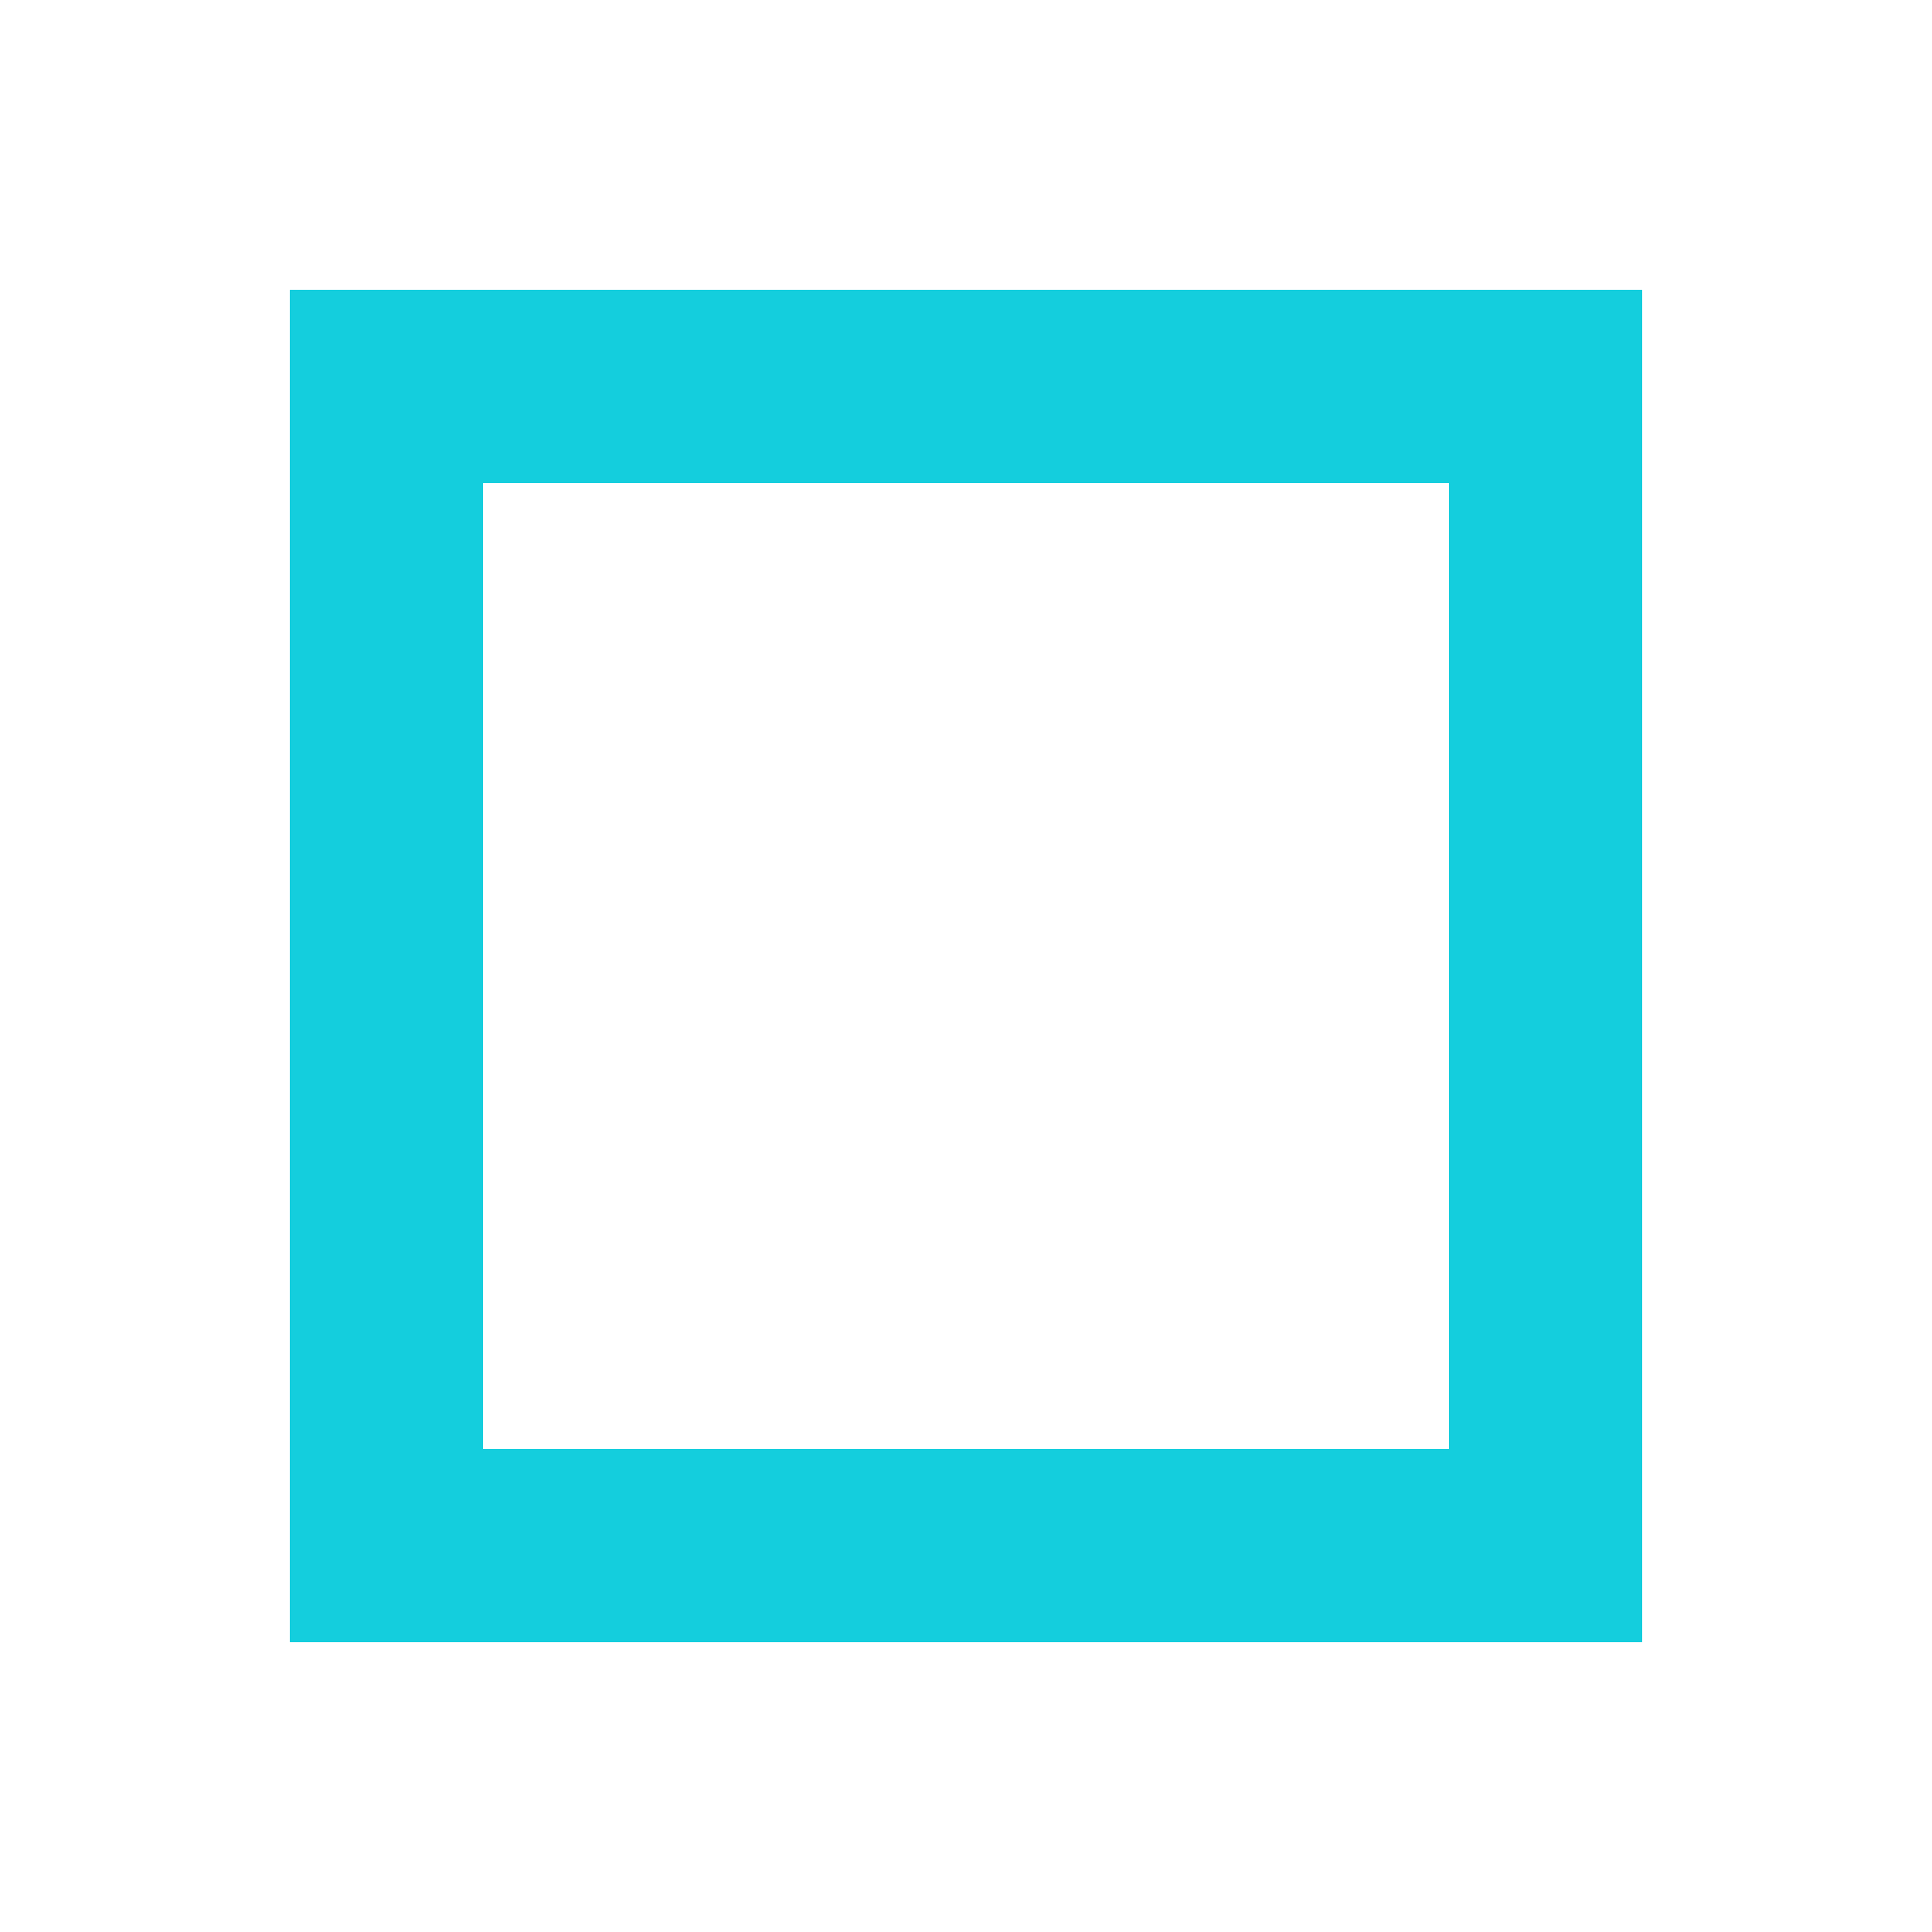
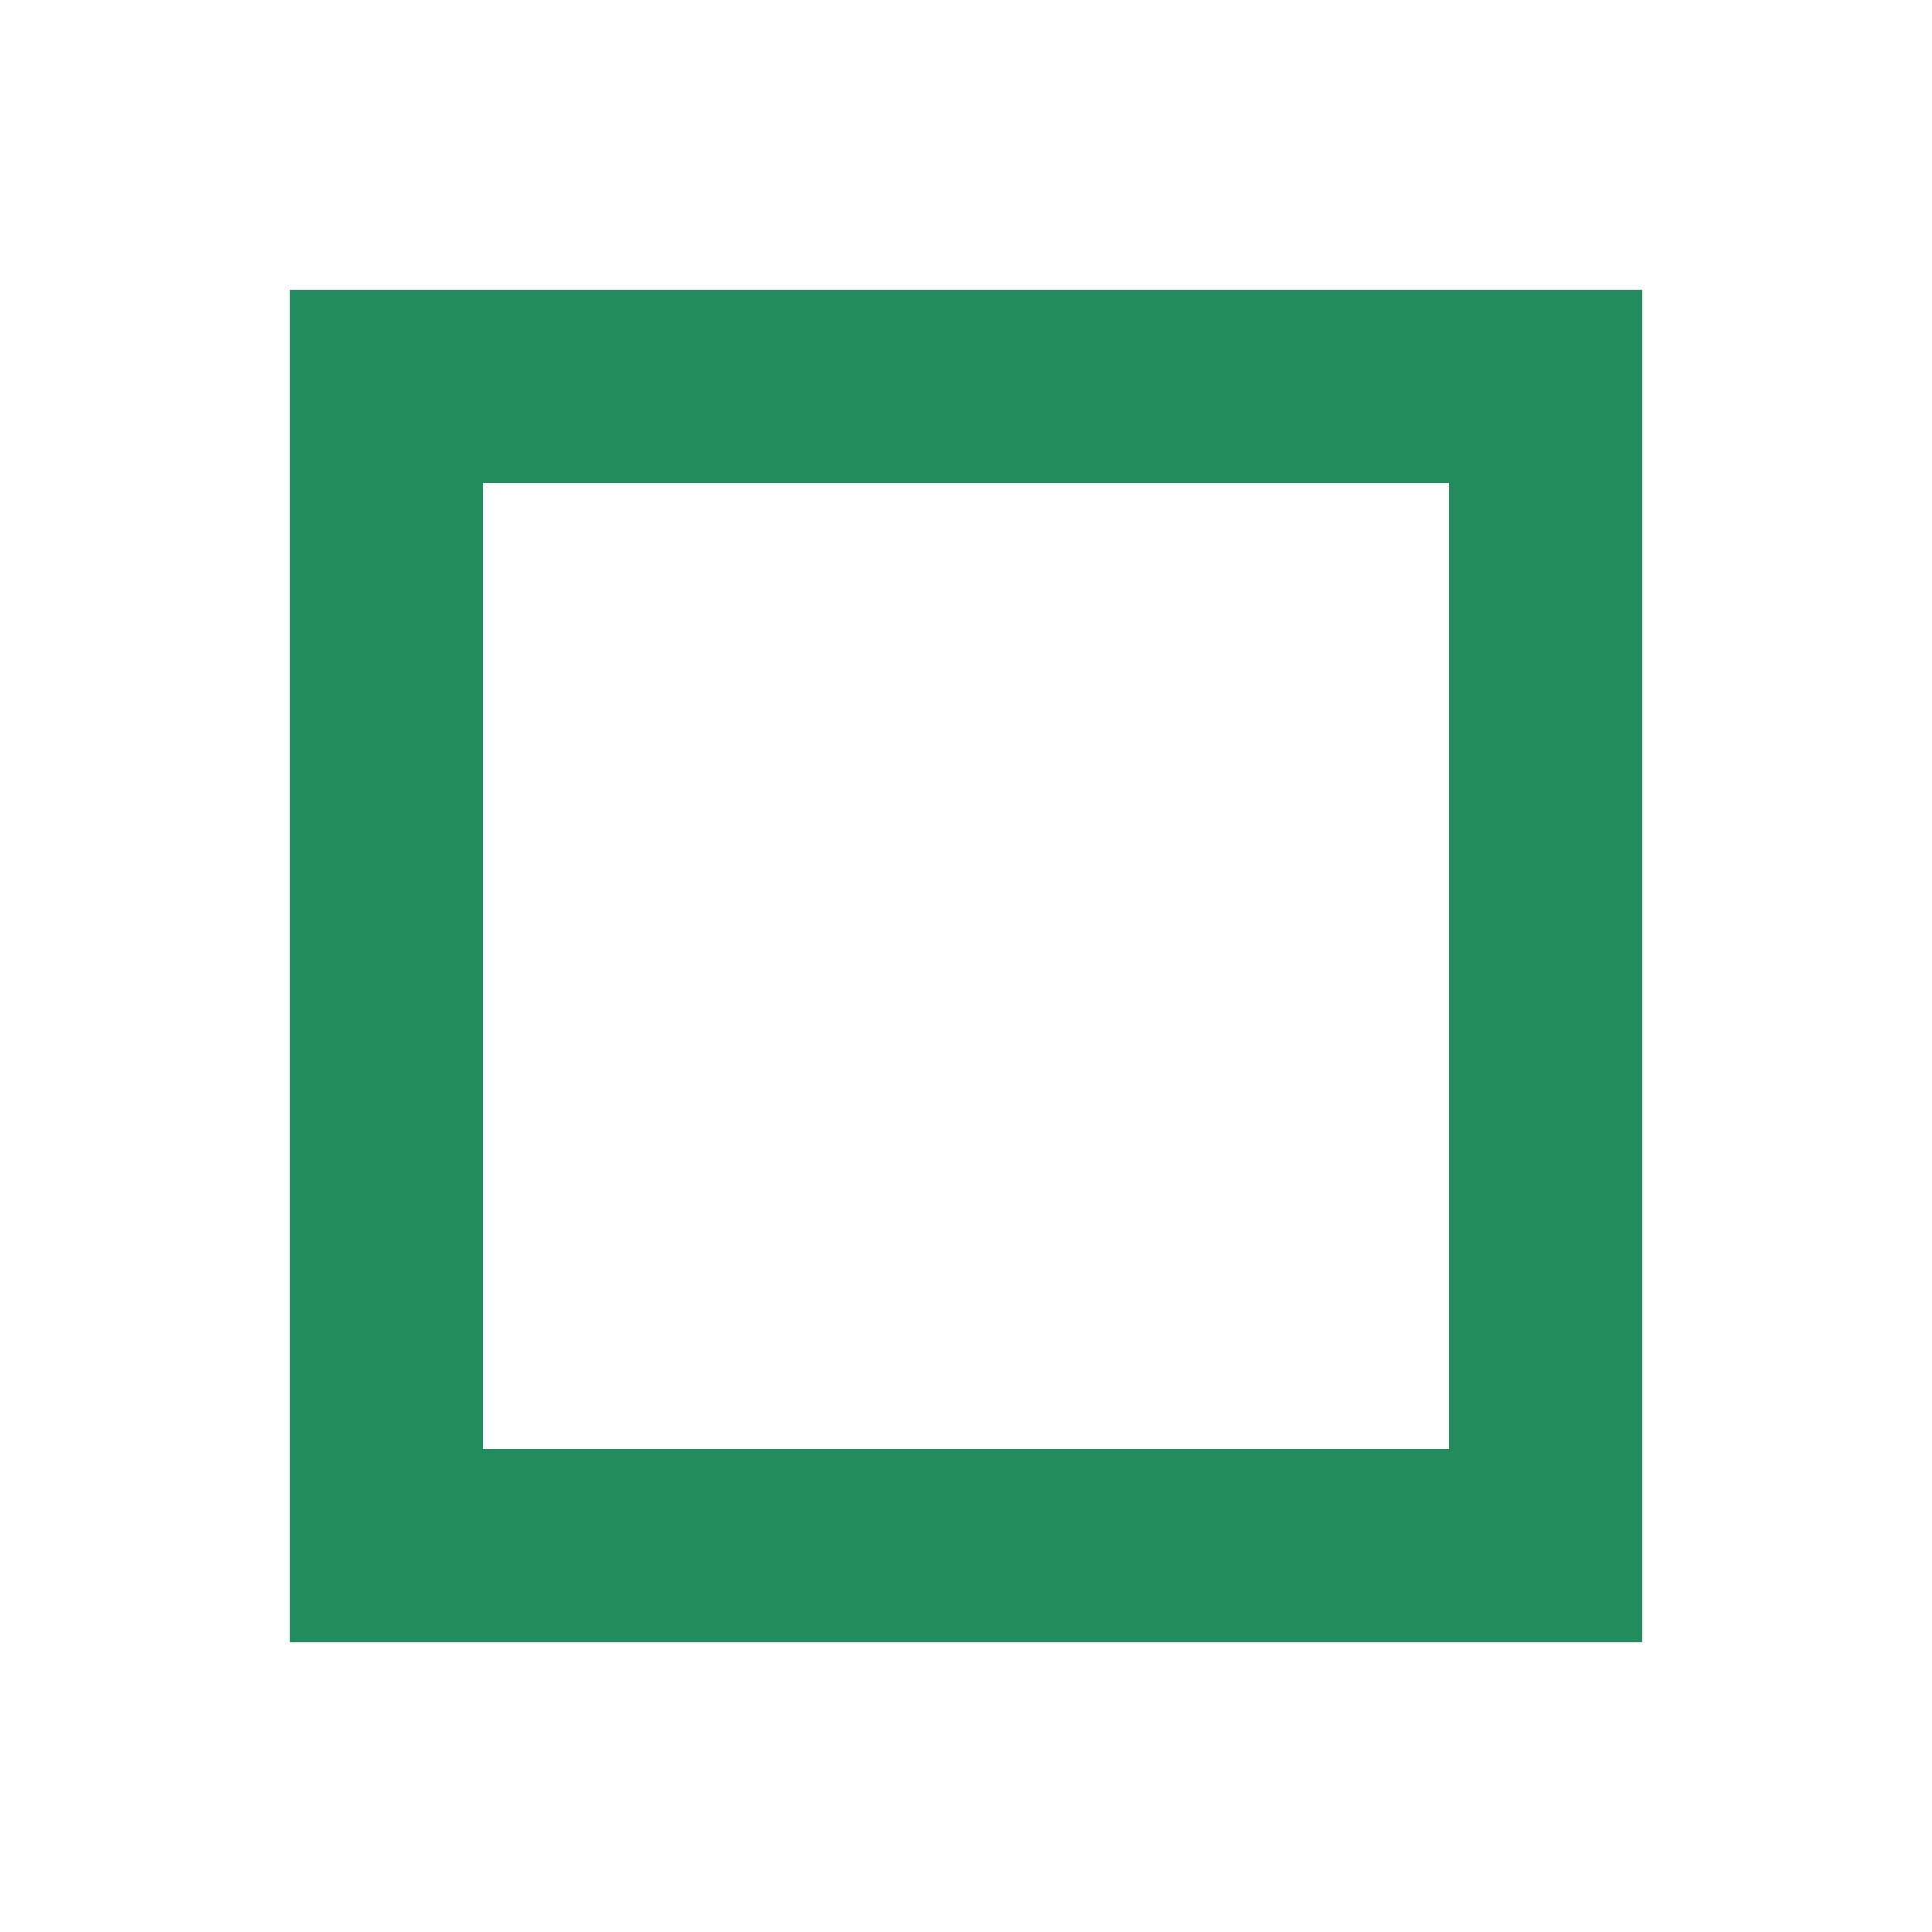
<svg xmlns="http://www.w3.org/2000/svg" style="margin:auto;background:#fff;display:block;" width="81px" height="81px" viewBox="0 0 100 100" preserveAspectRatio="xMidYMid">
-   <rect x="20" y="20" width="60" height="60" stroke="#0071b4" stroke-width="10" fill="none" />
-   <rect x="20" y="20" width="60" height="60" stroke="#14cedd" stroke-width="10" stroke-lincap="undefined" fill="none">
+   <rect x="20" y="20" width="60" height="60" stroke="#27cf87" stroke-width="10" fill="none" />
+   <rect x="20" y="20" width="60" height="60" stroke="#228b5e" stroke-width="10" stroke-lincap="undefined" fill="none">
    <animate attributeName="stroke-dasharray" repeatCount="indefinite" dur="1s" keyTimes="0;0.5;1" values="24 216;105.6 134.4;24 216" />
    <animate attributeName="stroke-dashoffset" repeatCount="indefinite" dur="1s" keyTimes="0;0.5;1" values="0;-120;-240" />
  </rect>
</svg>
